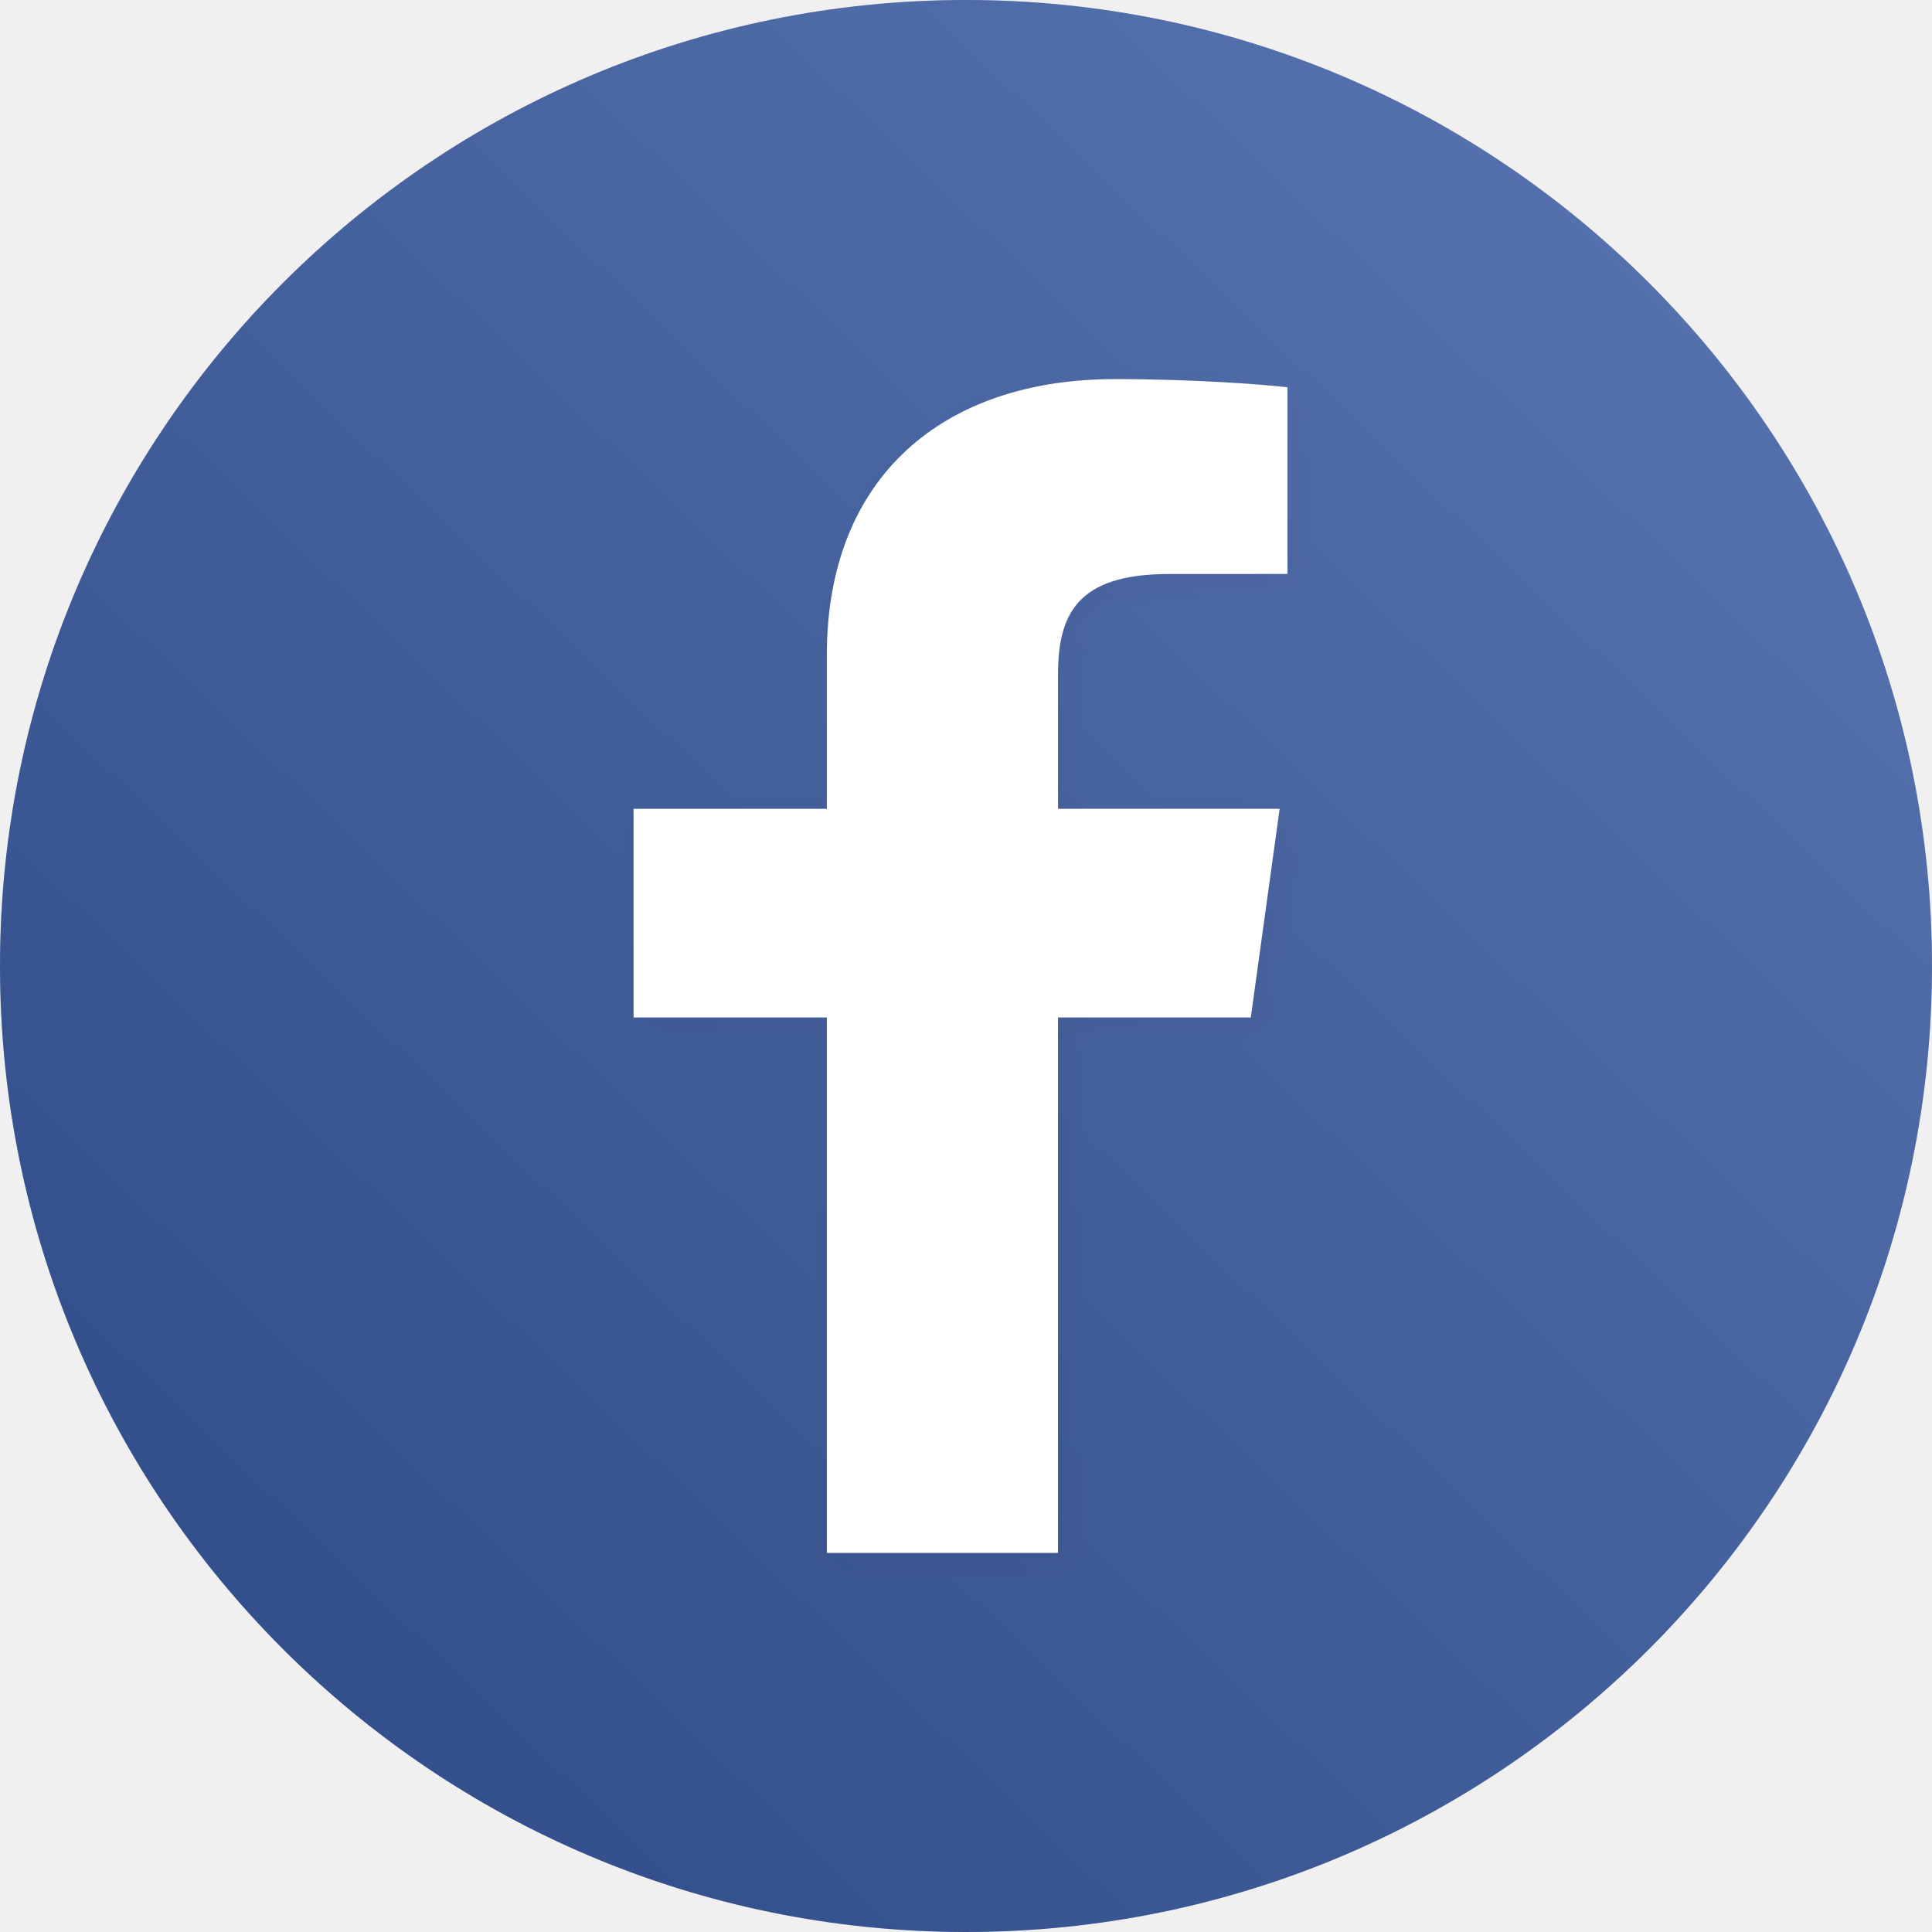
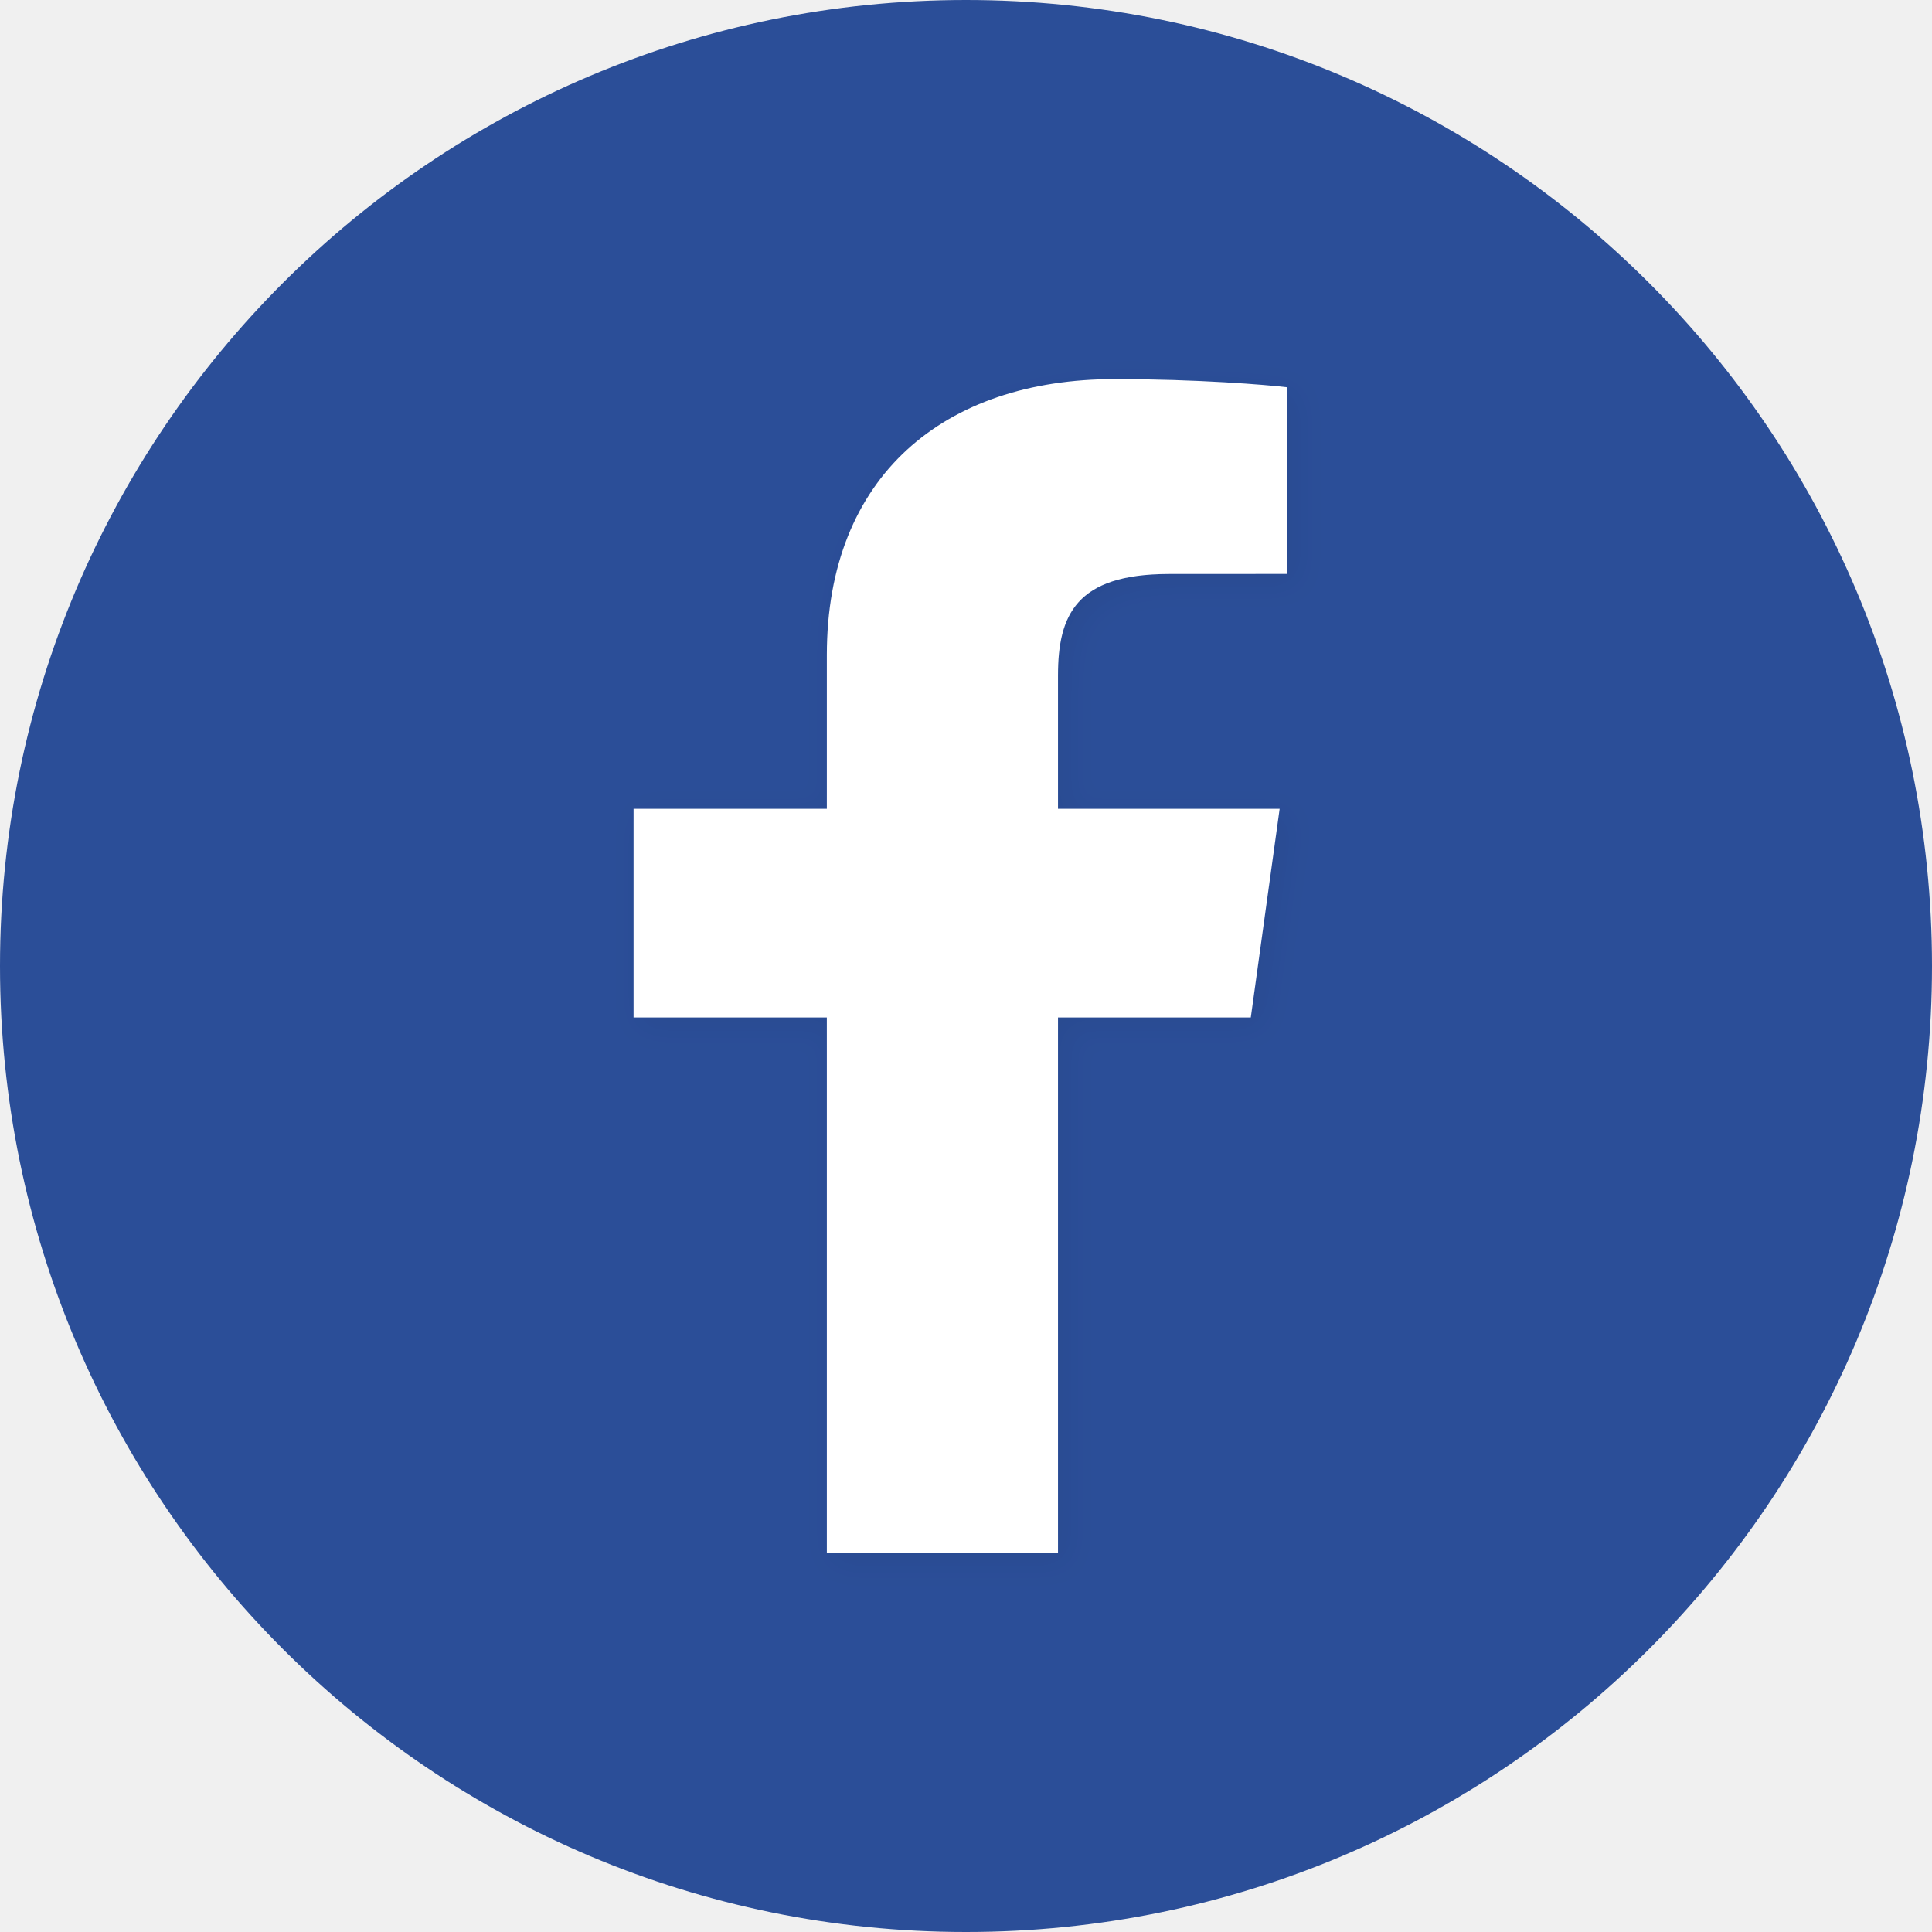
<svg xmlns="http://www.w3.org/2000/svg" width="256px" height="256px" viewBox="0 0 256 256" version="1.1">
  <defs>
-     <linearGradient x1="15.639%" y1="86.322%" x2="85.245%" y2="13.615%" id="linearGradient-1">
-       <stop stop-color="#585858" offset="0%" />
-       <stop stop-color="#FFFFFF" offset="100%" />
-     </linearGradient>
-     <filter x="-50%" y="-50%" width="200%" height="200%" filterUnits="objectBoundingBox" id="filter-2">
+     <filter x="-50%" y="-50%" width="200%" height="200%" filterUnits="objectBoundingBox" id="filter-1">
      <feOffset dx="1" dy="1" in="SourceAlpha" result="shadowOffsetOuter1" />
      <feGaussianBlur stdDeviation="2" in="shadowOffsetOuter1" result="shadowBlurOuter1" />
      <feColorMatrix values="0 0 0 0 0   0 0 0 0 0   0 0 0 0 0  0 0 0 0.051 0" in="shadowBlurOuter1" type="matrix" result="shadowMatrixOuter1" />
      <feMerge>
        <feMergeNode in="shadowMatrixOuter1" />
        <feMergeNode in="SourceGraphic" />
      </feMerge>
    </filter>
  </defs>
  <g id="Services" stroke="none" stroke-width="1" fill="none" fill-rule="evenodd">
    <g id="on">
      <g id="facebook">
        <rect id="Rectangle-1" fill="#2B4E98" x="0" y="0" width="256" height="256" rx="200" />
-         <g id="Gradient" fill="url(#linearGradient-1)" fill-opacity="0.2">
-           <rect id="Rectangle-7" x="0" y="0" width="256" height="256" rx="200" />
-         </g>
-         <path d="M140.188,205.766 L140.188,134.821 L165.735,134.821 L169.559,107.17 L140.188,107.17 L140.188,89.515 C140.188,81.514 142.574,76.059 154.888,76.059 L170.592,76.05 L170.592,51.323 C167.877,50.985 158.554,50.234 147.707,50.234 C125.064,50.234 109.562,63.119 109.562,86.782 L109.562,107.17 L83.952,107.17 L83.952,134.821 L109.562,134.821 L109.562,205.766 L140.188,205.766" id="Fill-203" fill="#FFFFFF" filter="url(#filter-2)" />
+         <g id="Gradient" />
+         <path d="M140.188,205.766 L140.188,134.821 L165.735,134.821 L169.559,107.17 L140.188,107.17 L140.188,89.515 C140.188,81.514 142.574,76.059 154.888,76.059 L170.592,76.05 L170.592,51.323 C167.877,50.985 158.554,50.234 147.707,50.234 C125.064,50.234 109.562,63.119 109.562,86.782 L109.562,107.17 L83.952,107.17 L83.952,134.821 L109.562,134.821 L109.562,205.766 L140.188,205.766" id="Fill-203" fill="#FFFFFF" filter="url(#filter-1)" />
      </g>
    </g>
  </g>
</svg>
